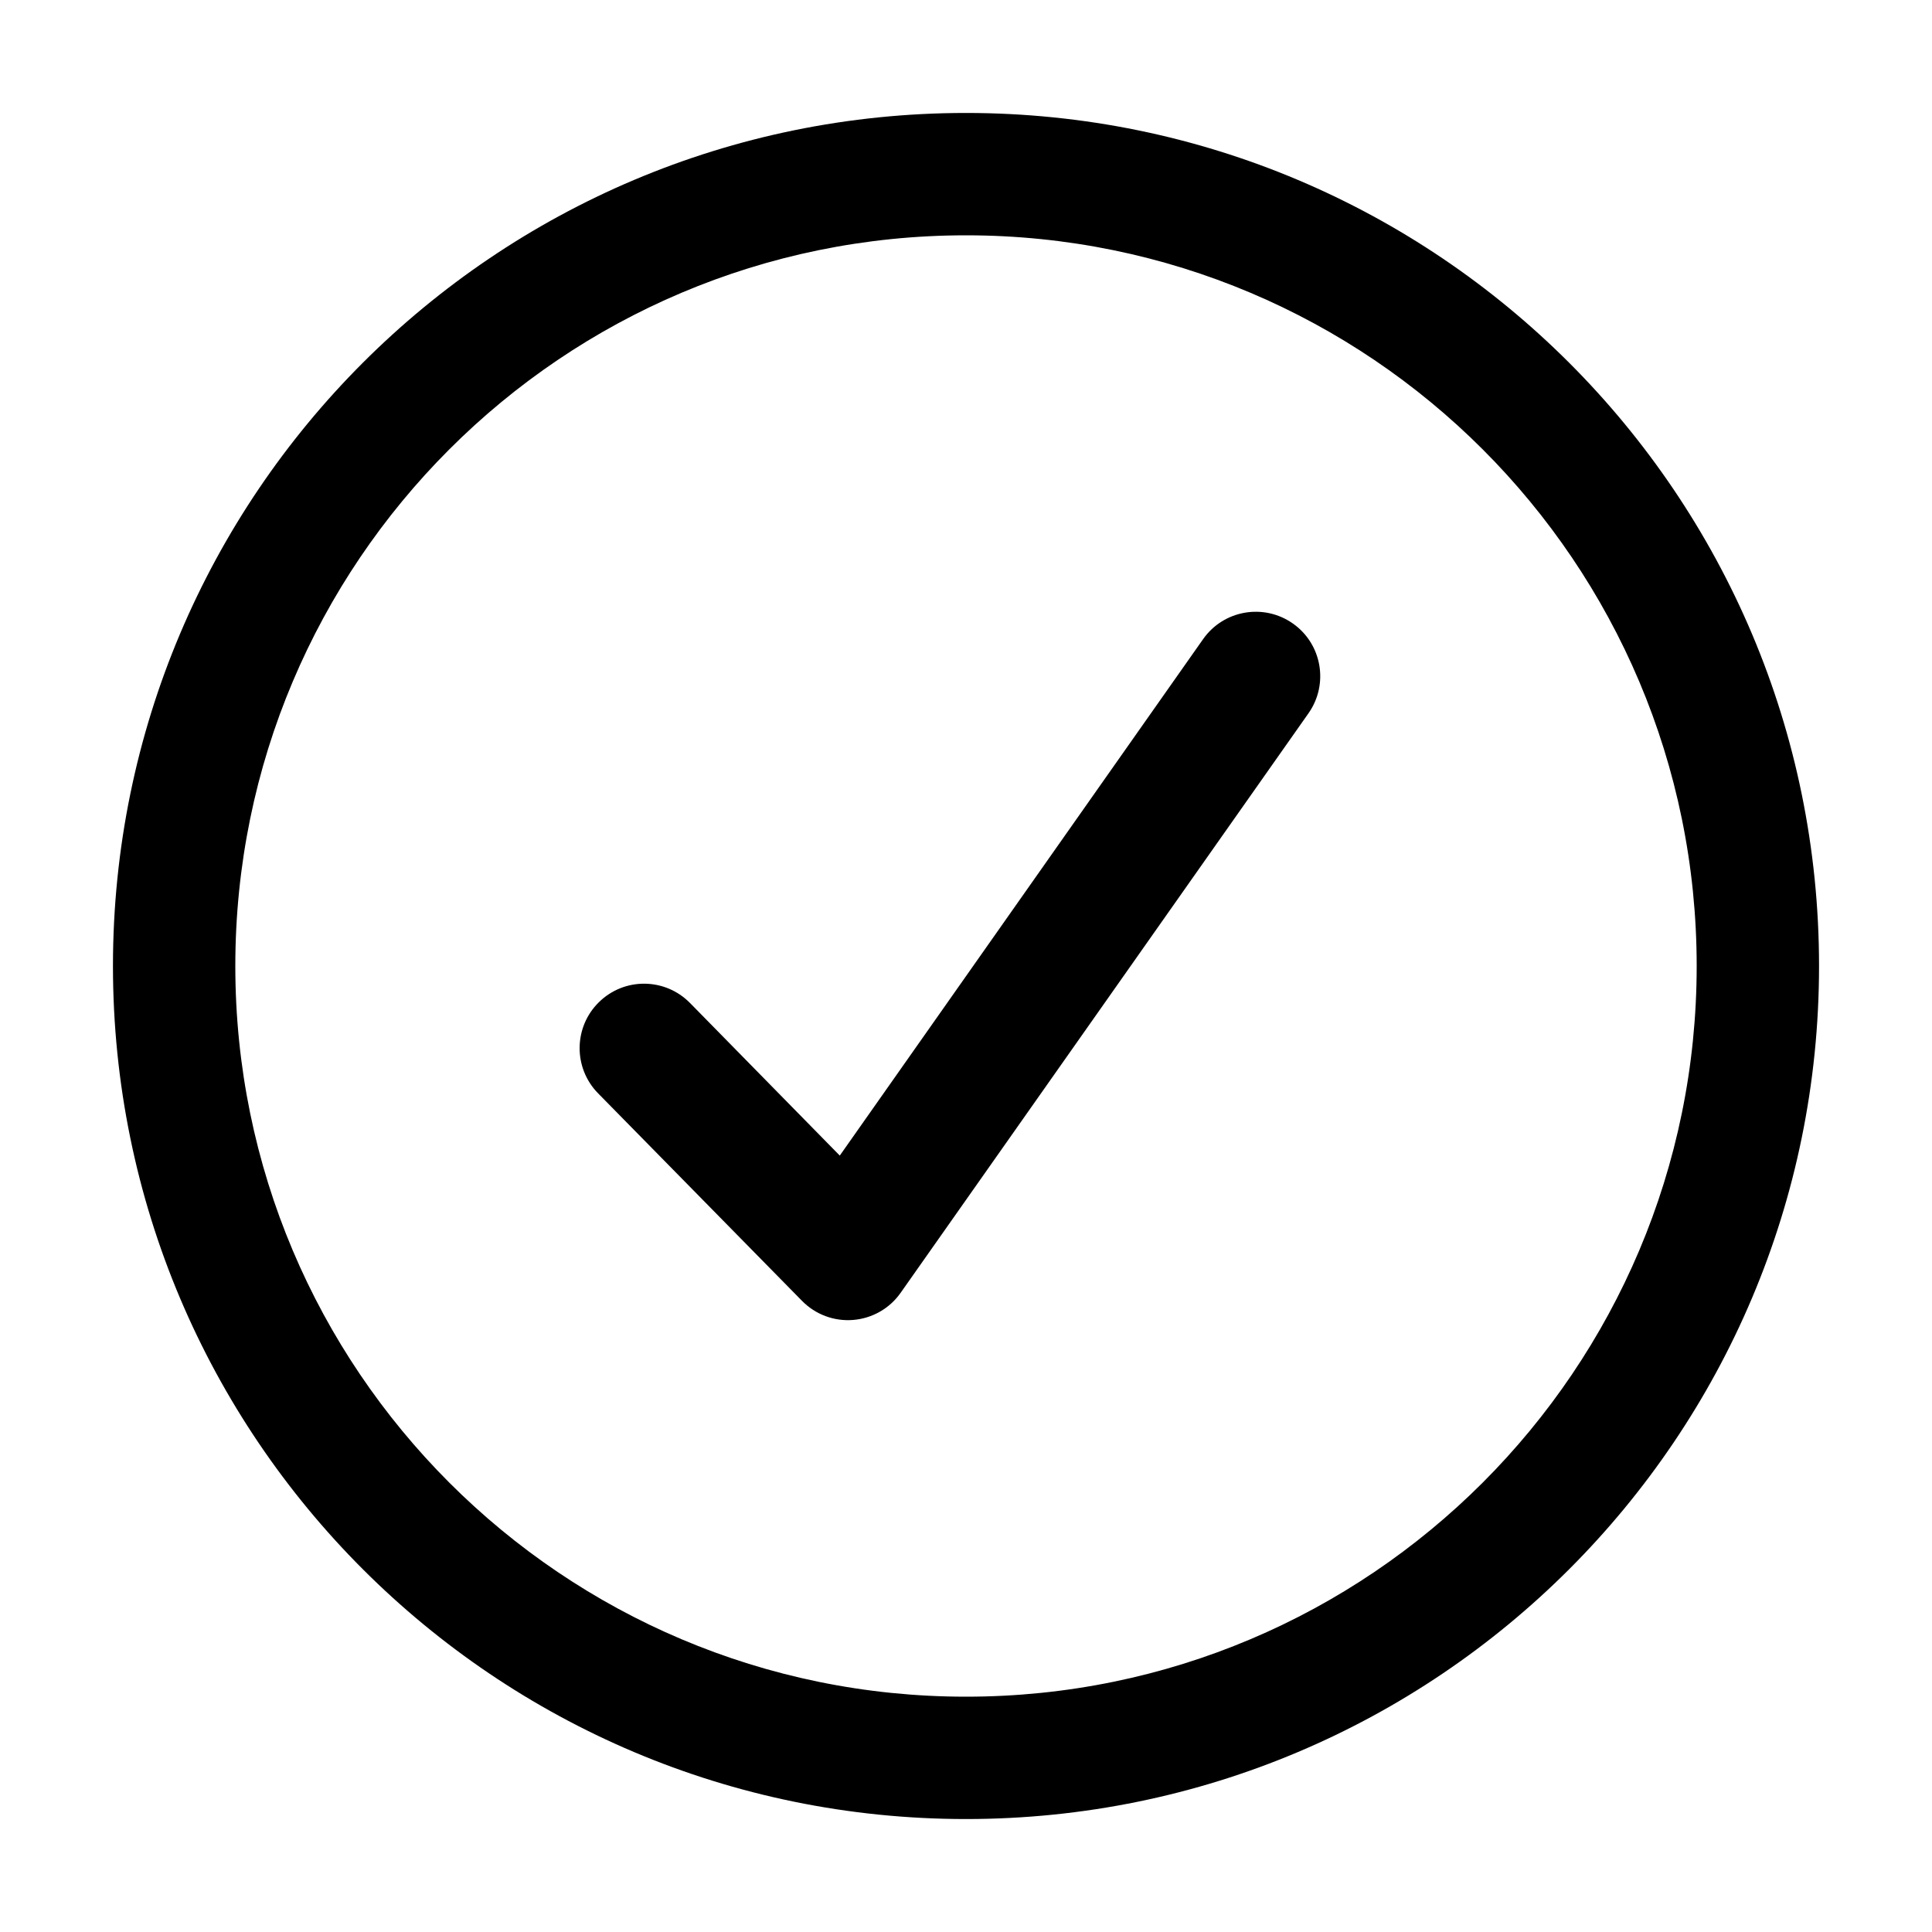
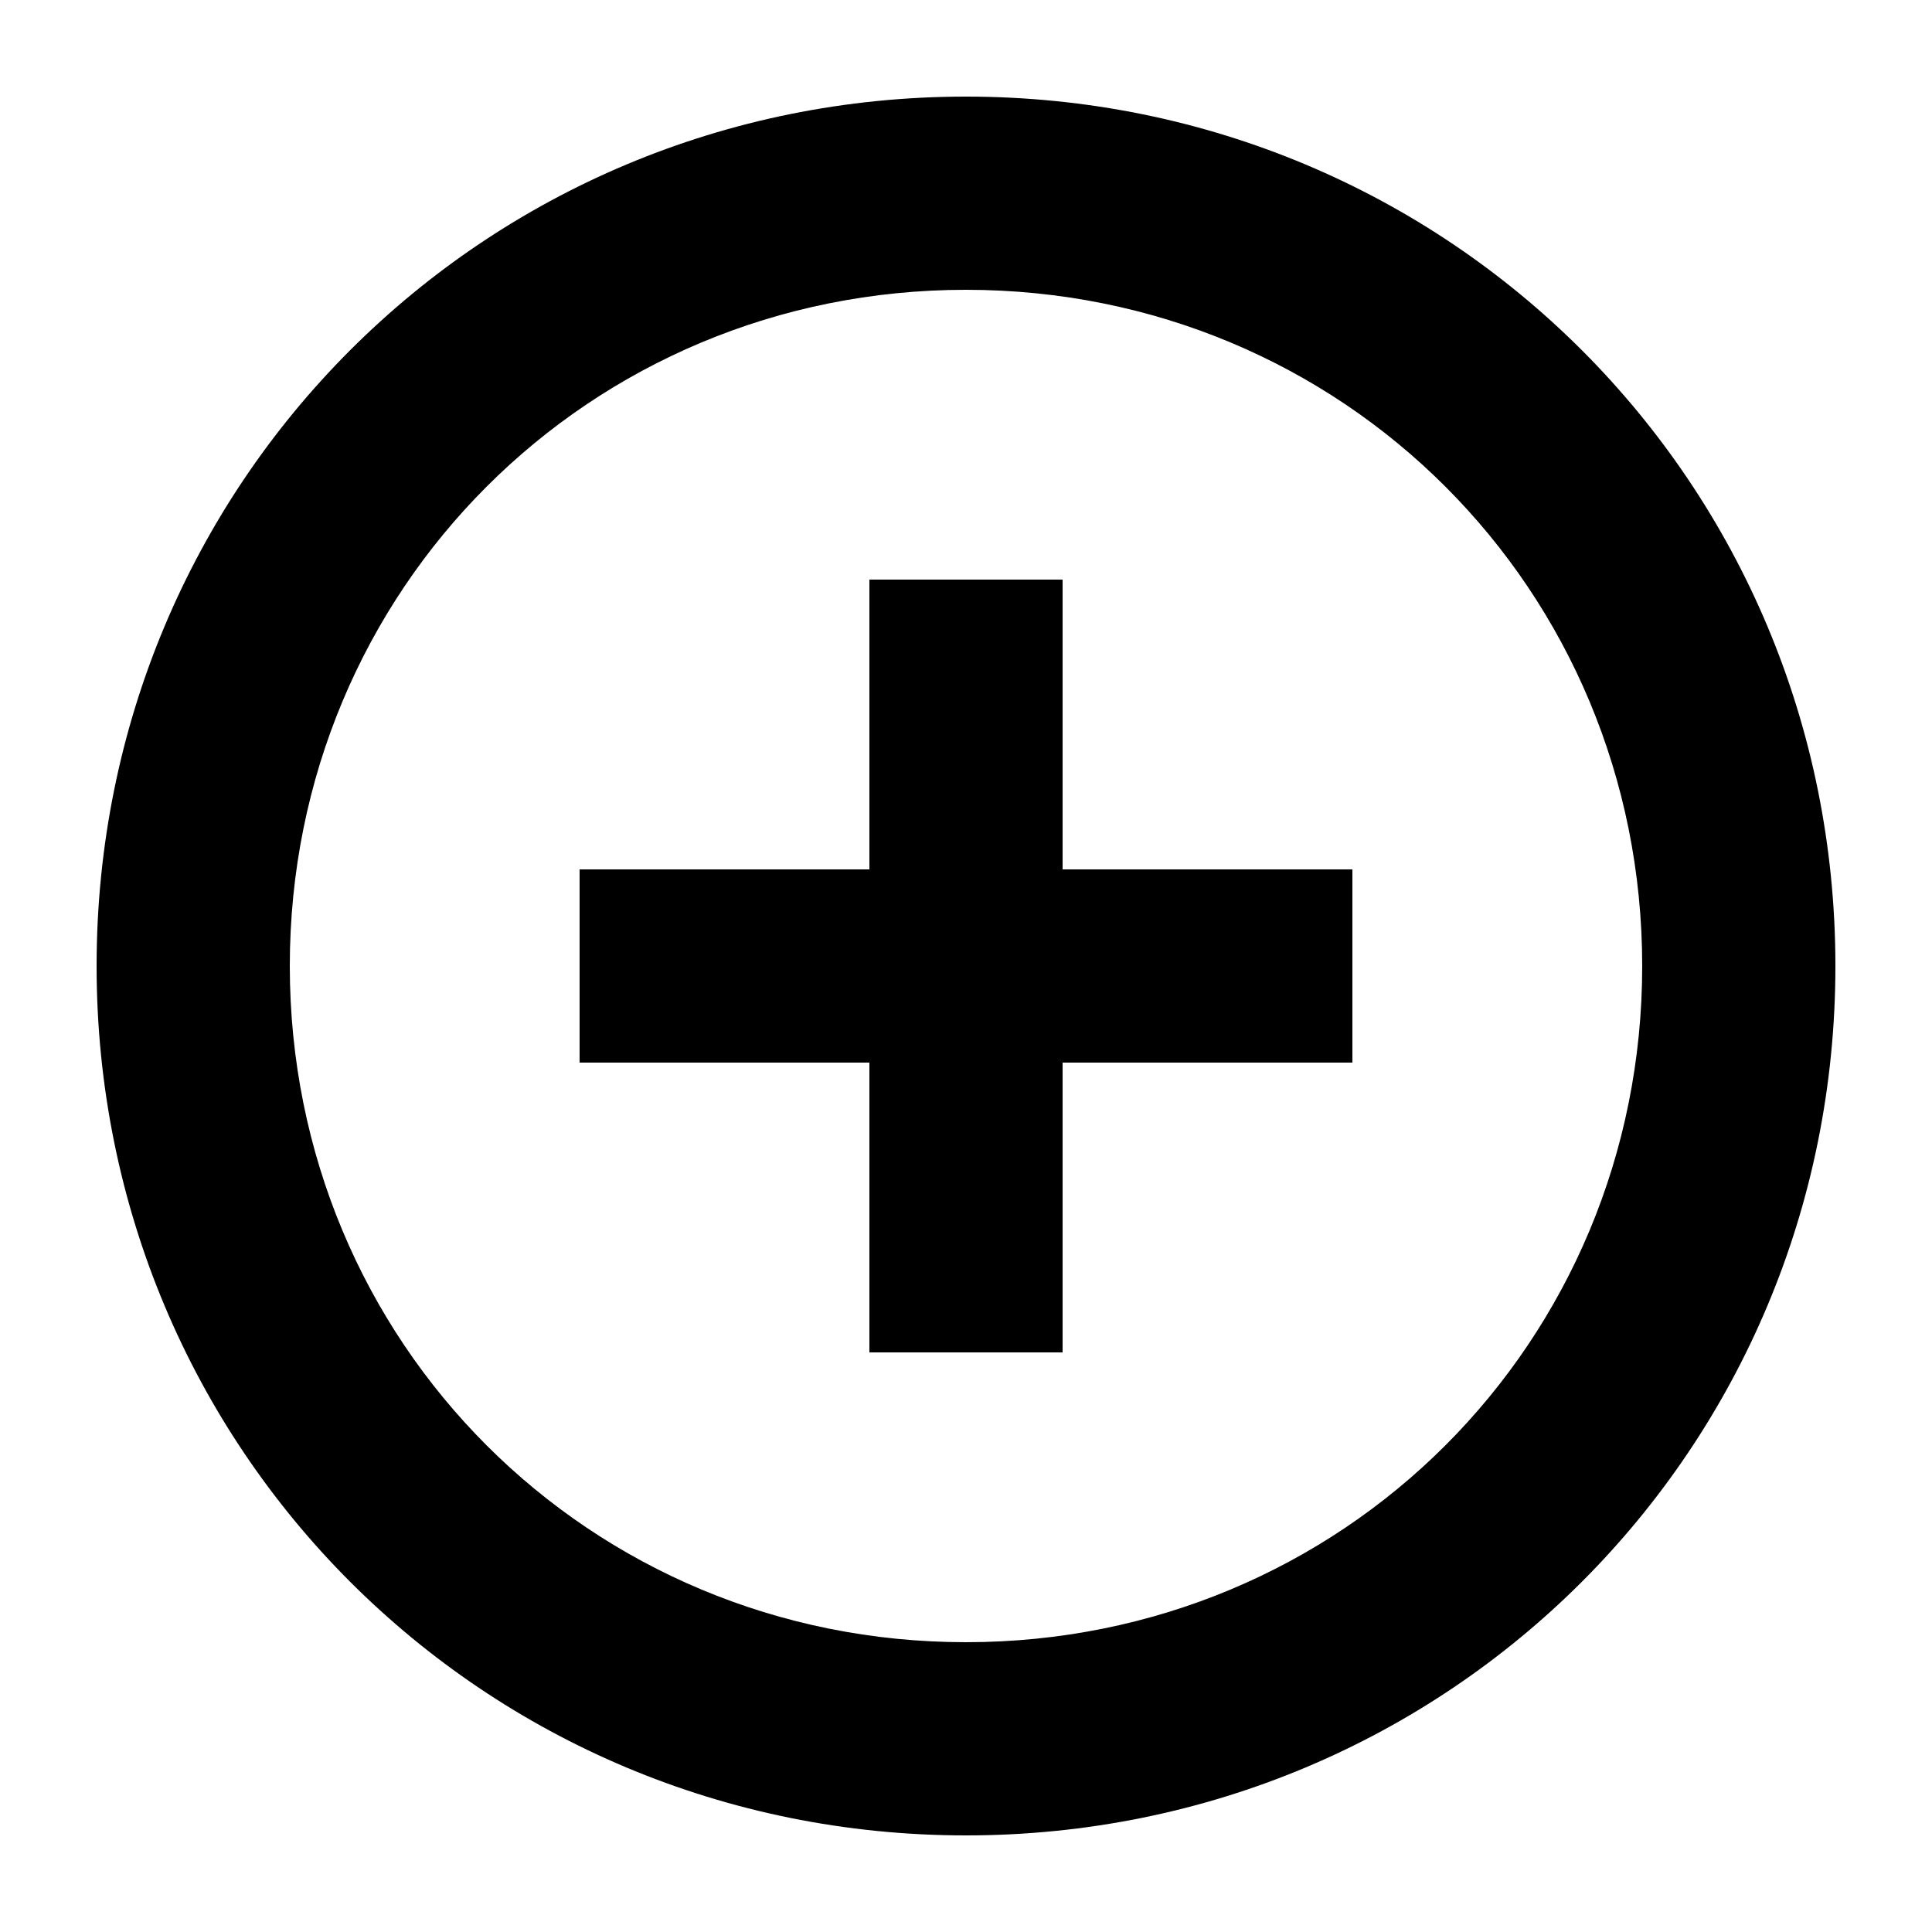
- <svg xmlns="http://www.w3.org/2000/svg" width="15" height="15" viewBox="0 0 15 15" fill="none">
-   <path fill-rule="evenodd" clip-rule="evenodd" d="M7.5 0.877C3.842 0.877 0.877 3.842 0.877 7.5C0.877 11.158 3.842 14.123 7.5 14.123C11.158 14.123 14.123 11.158 14.123 7.5C14.123 3.842 11.158 0.877 7.5 0.877ZM1.827 7.5C1.827 4.367 4.367 1.827 7.5 1.827C10.633 1.827 13.173 4.367 13.173 7.5C13.173 10.633 10.633 13.173 7.5 13.173C4.367 13.173 1.827 10.633 1.827 7.5ZM10.159 5.538C10.318 5.312 10.264 5 10.038 4.841C9.812 4.682 9.5 4.736 9.341 4.962L6.52 8.972L5.357 7.787C5.163 7.59 4.847 7.587 4.65 7.781C4.453 7.974 4.45 8.291 4.643 8.488L6.227 10.1C6.331 10.206 6.476 10.26 6.624 10.248C6.772 10.236 6.907 10.159 6.992 10.038L10.159 5.538Z" fill="currentColor" />
+ <svg xmlns="http://www.w3.org/2000/svg" aria-hidden="true" role="img" width="1em" height="1em" preserveAspectRatio="xMidYMid meet" viewBox="0 0 20 20">
+   <path fill="currentColor" d="M10 1c-5 0-9 4-9 9s4 9 9 9s9-4 9-9s-4-9-9-9zm0 16c-3.9 0-7-3.1-7-7s3.1-7 7-7s7 3.1 7 7s-3.1 7-7 7zm1-11H9v3H6v2h3v3h2v-3h3V9h-3V6z" class="st0" />
</svg>
